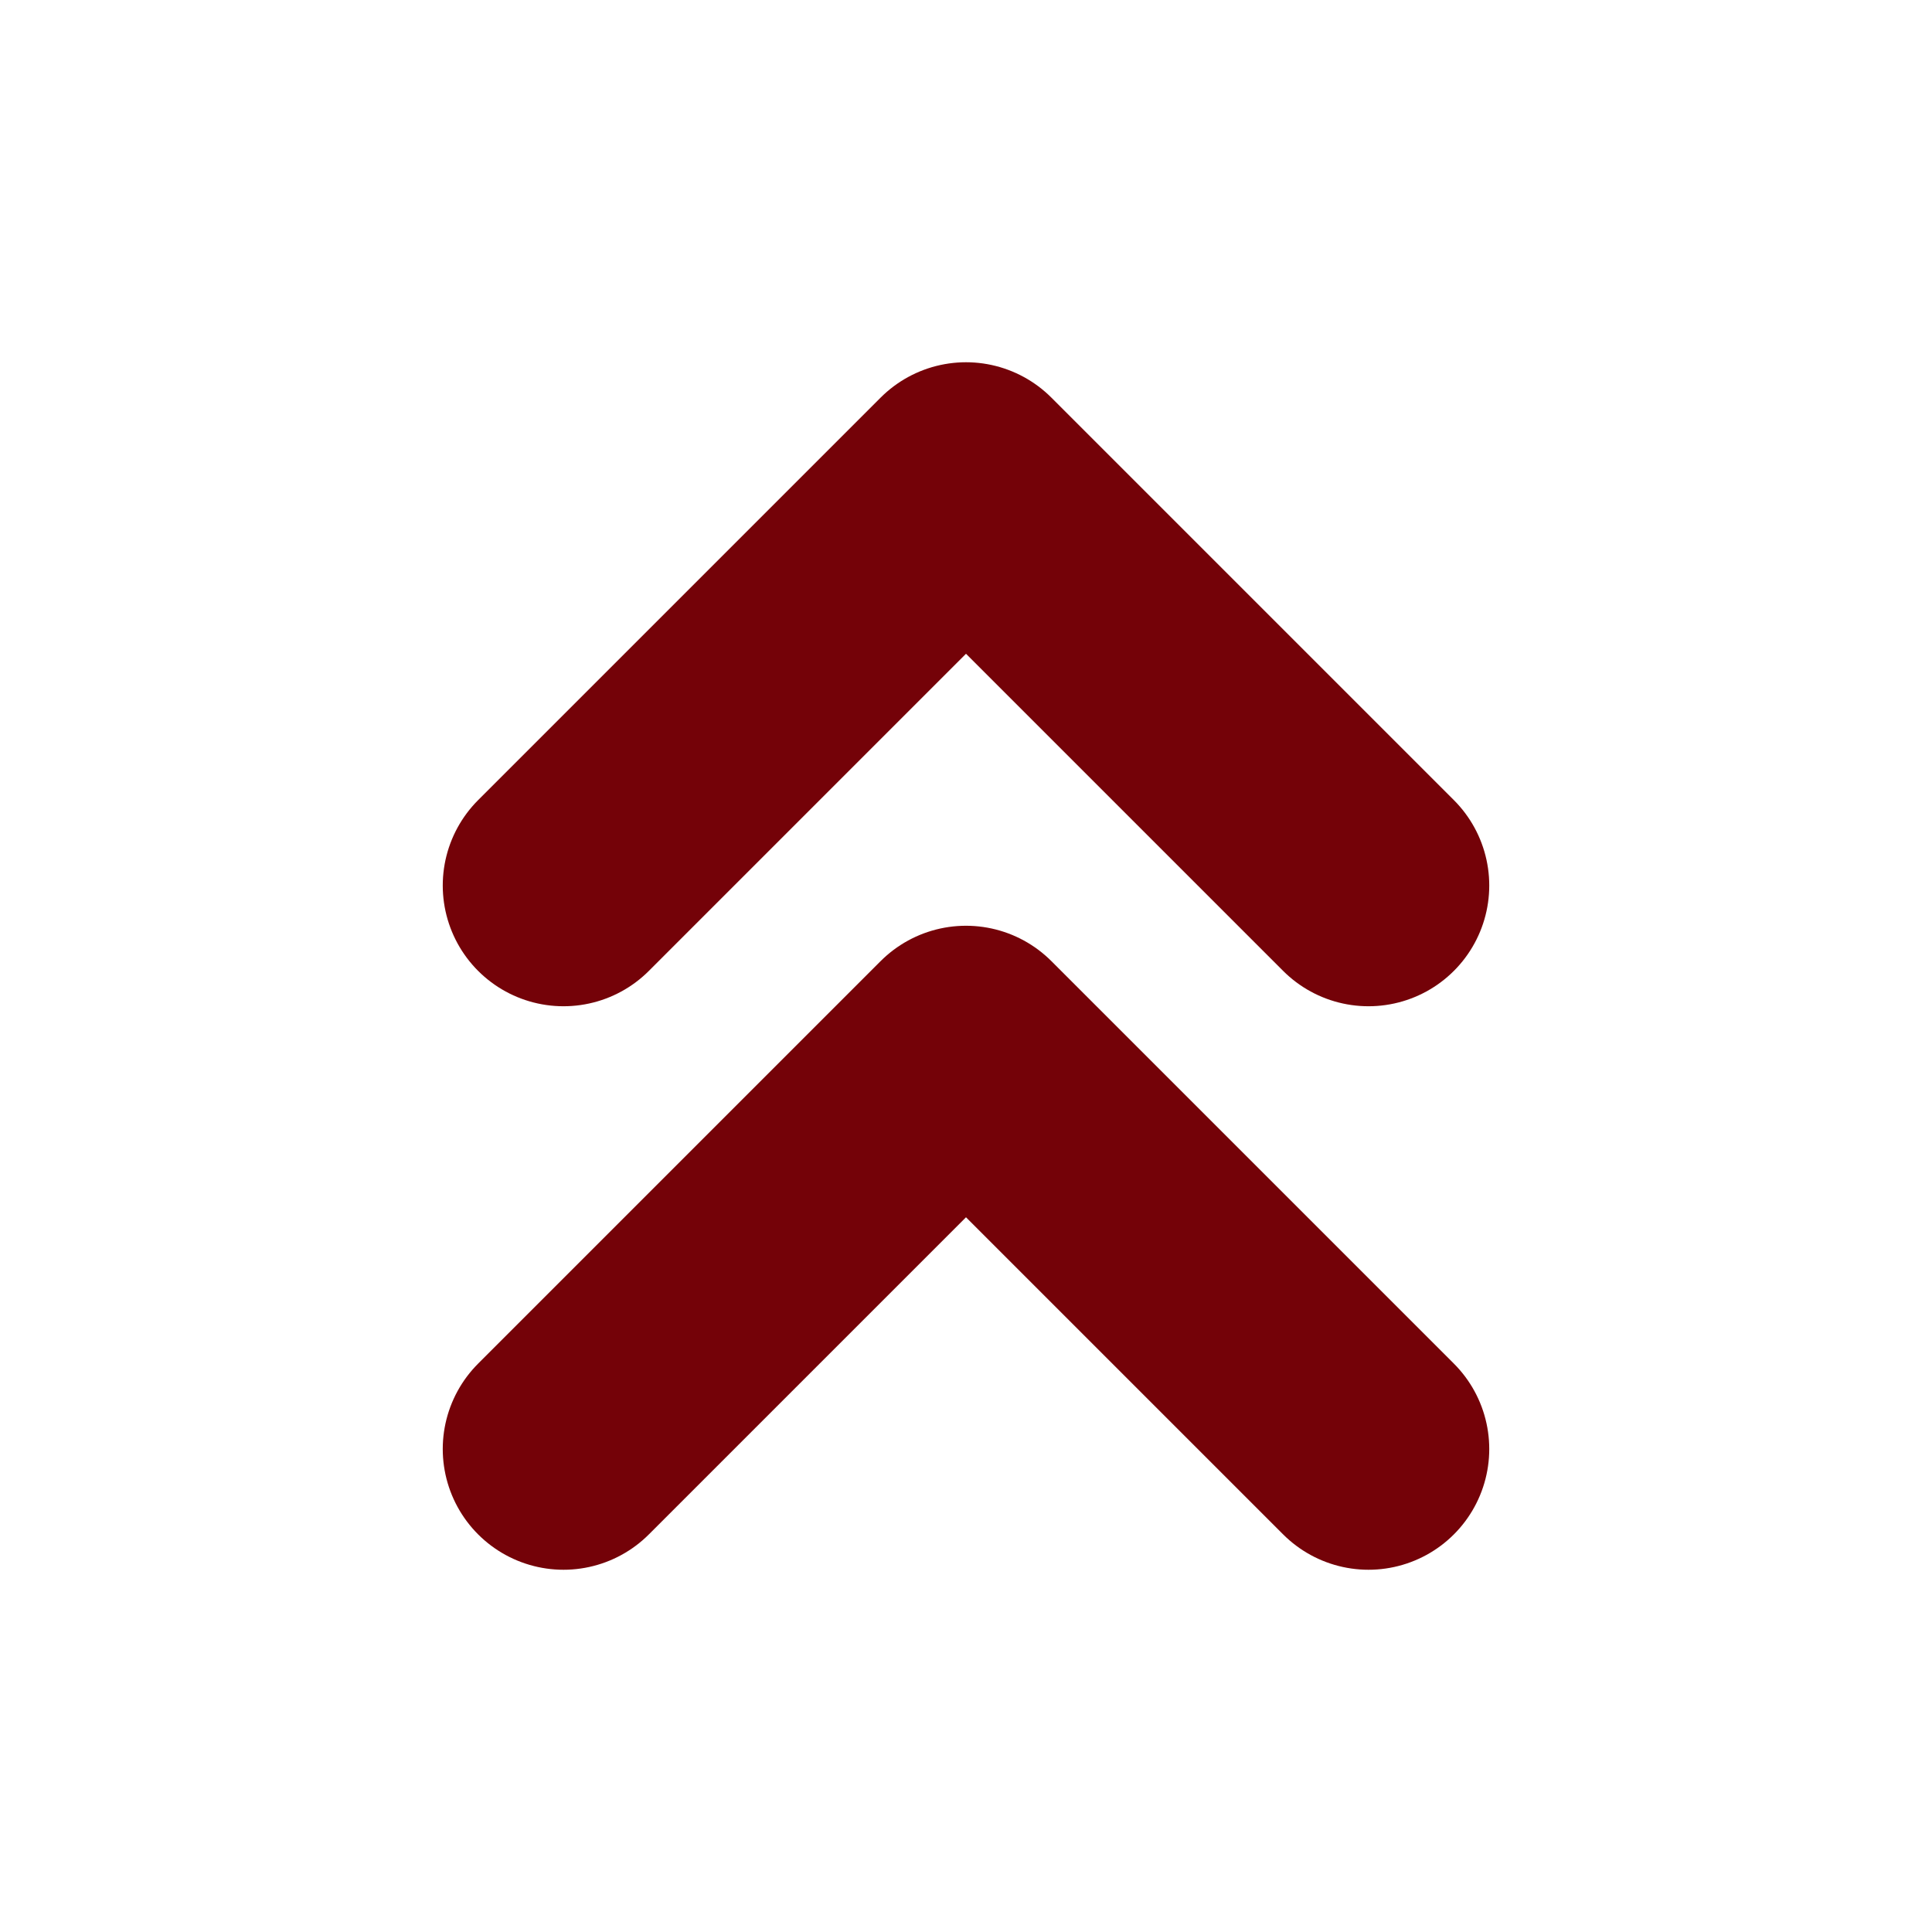
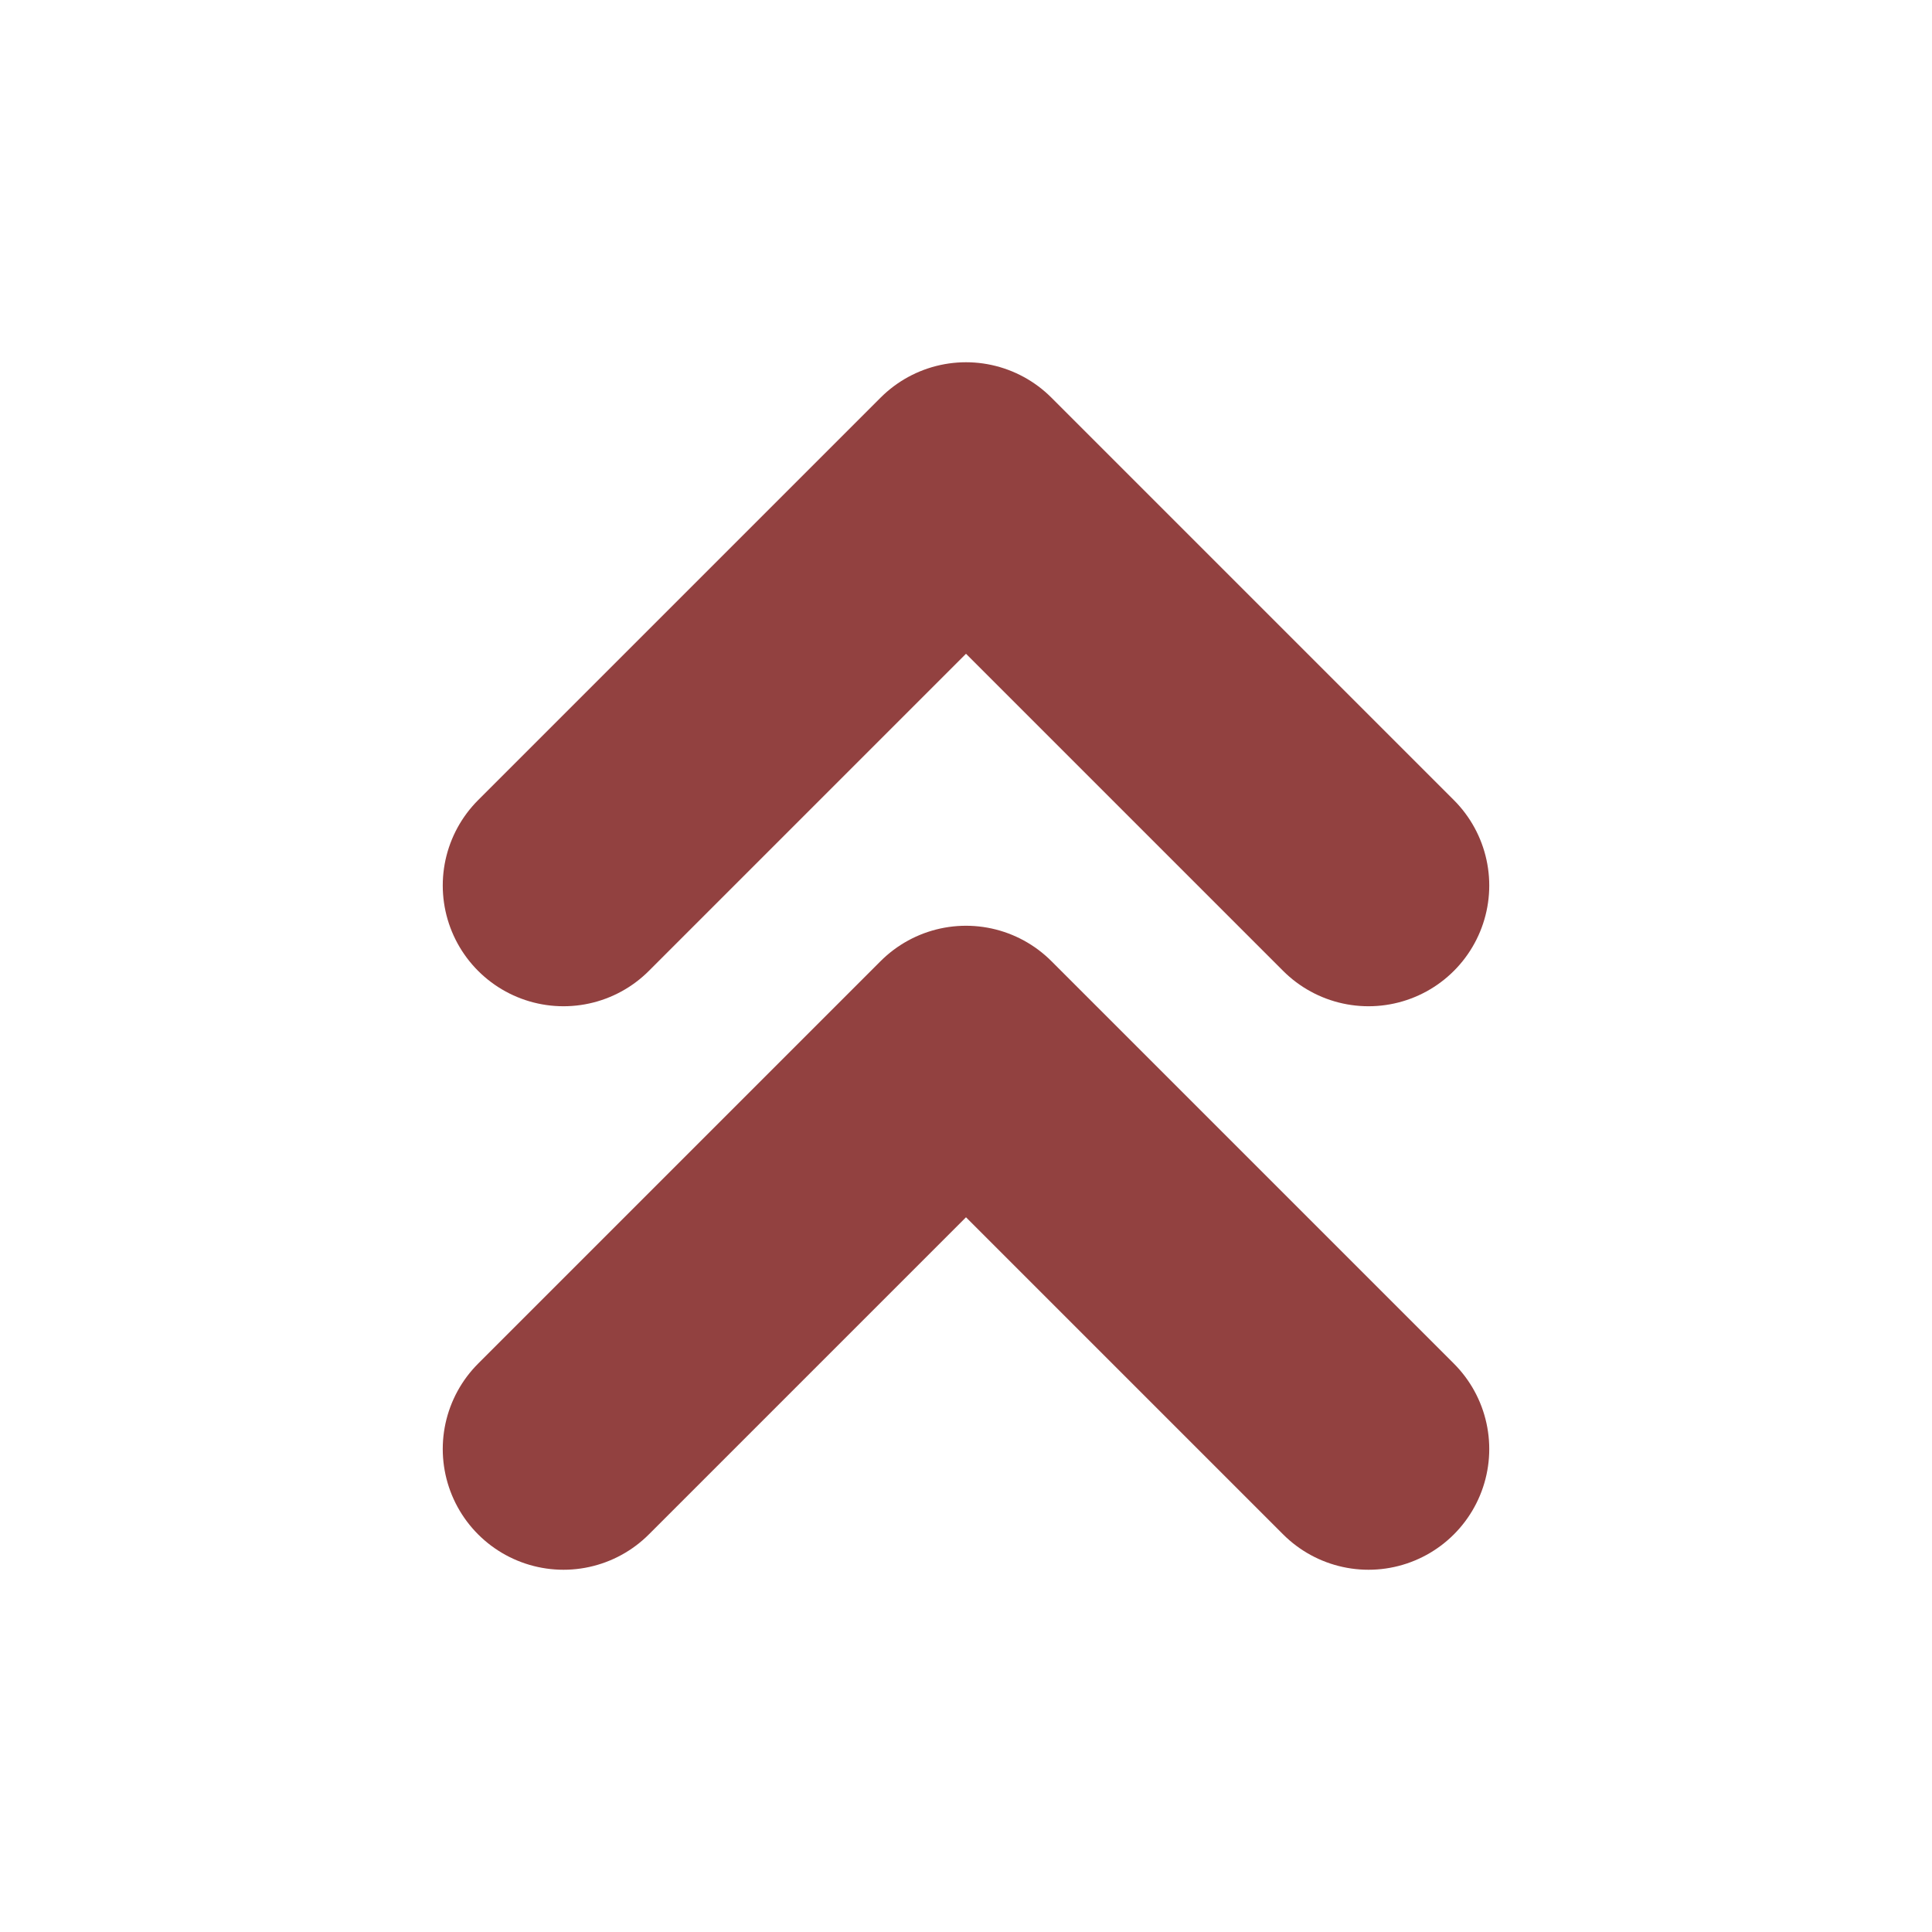
- <svg xmlns="http://www.w3.org/2000/svg" width="32" height="32" viewBox="0 0 24 24" fill="none" stroke="#740208" stroke-width="3" stroke-linecap="round" stroke-linejoin="round">
+ <svg xmlns="http://www.w3.org/2000/svg" width="32" height="32" viewBox="0 0 24 24" fill="none" stroke="#924140" stroke-width="3" stroke-linecap="round" stroke-linejoin="round">
  <path d="M17 11l-5-5-5 5M17 18l-5-5-5 5" />
</svg>
